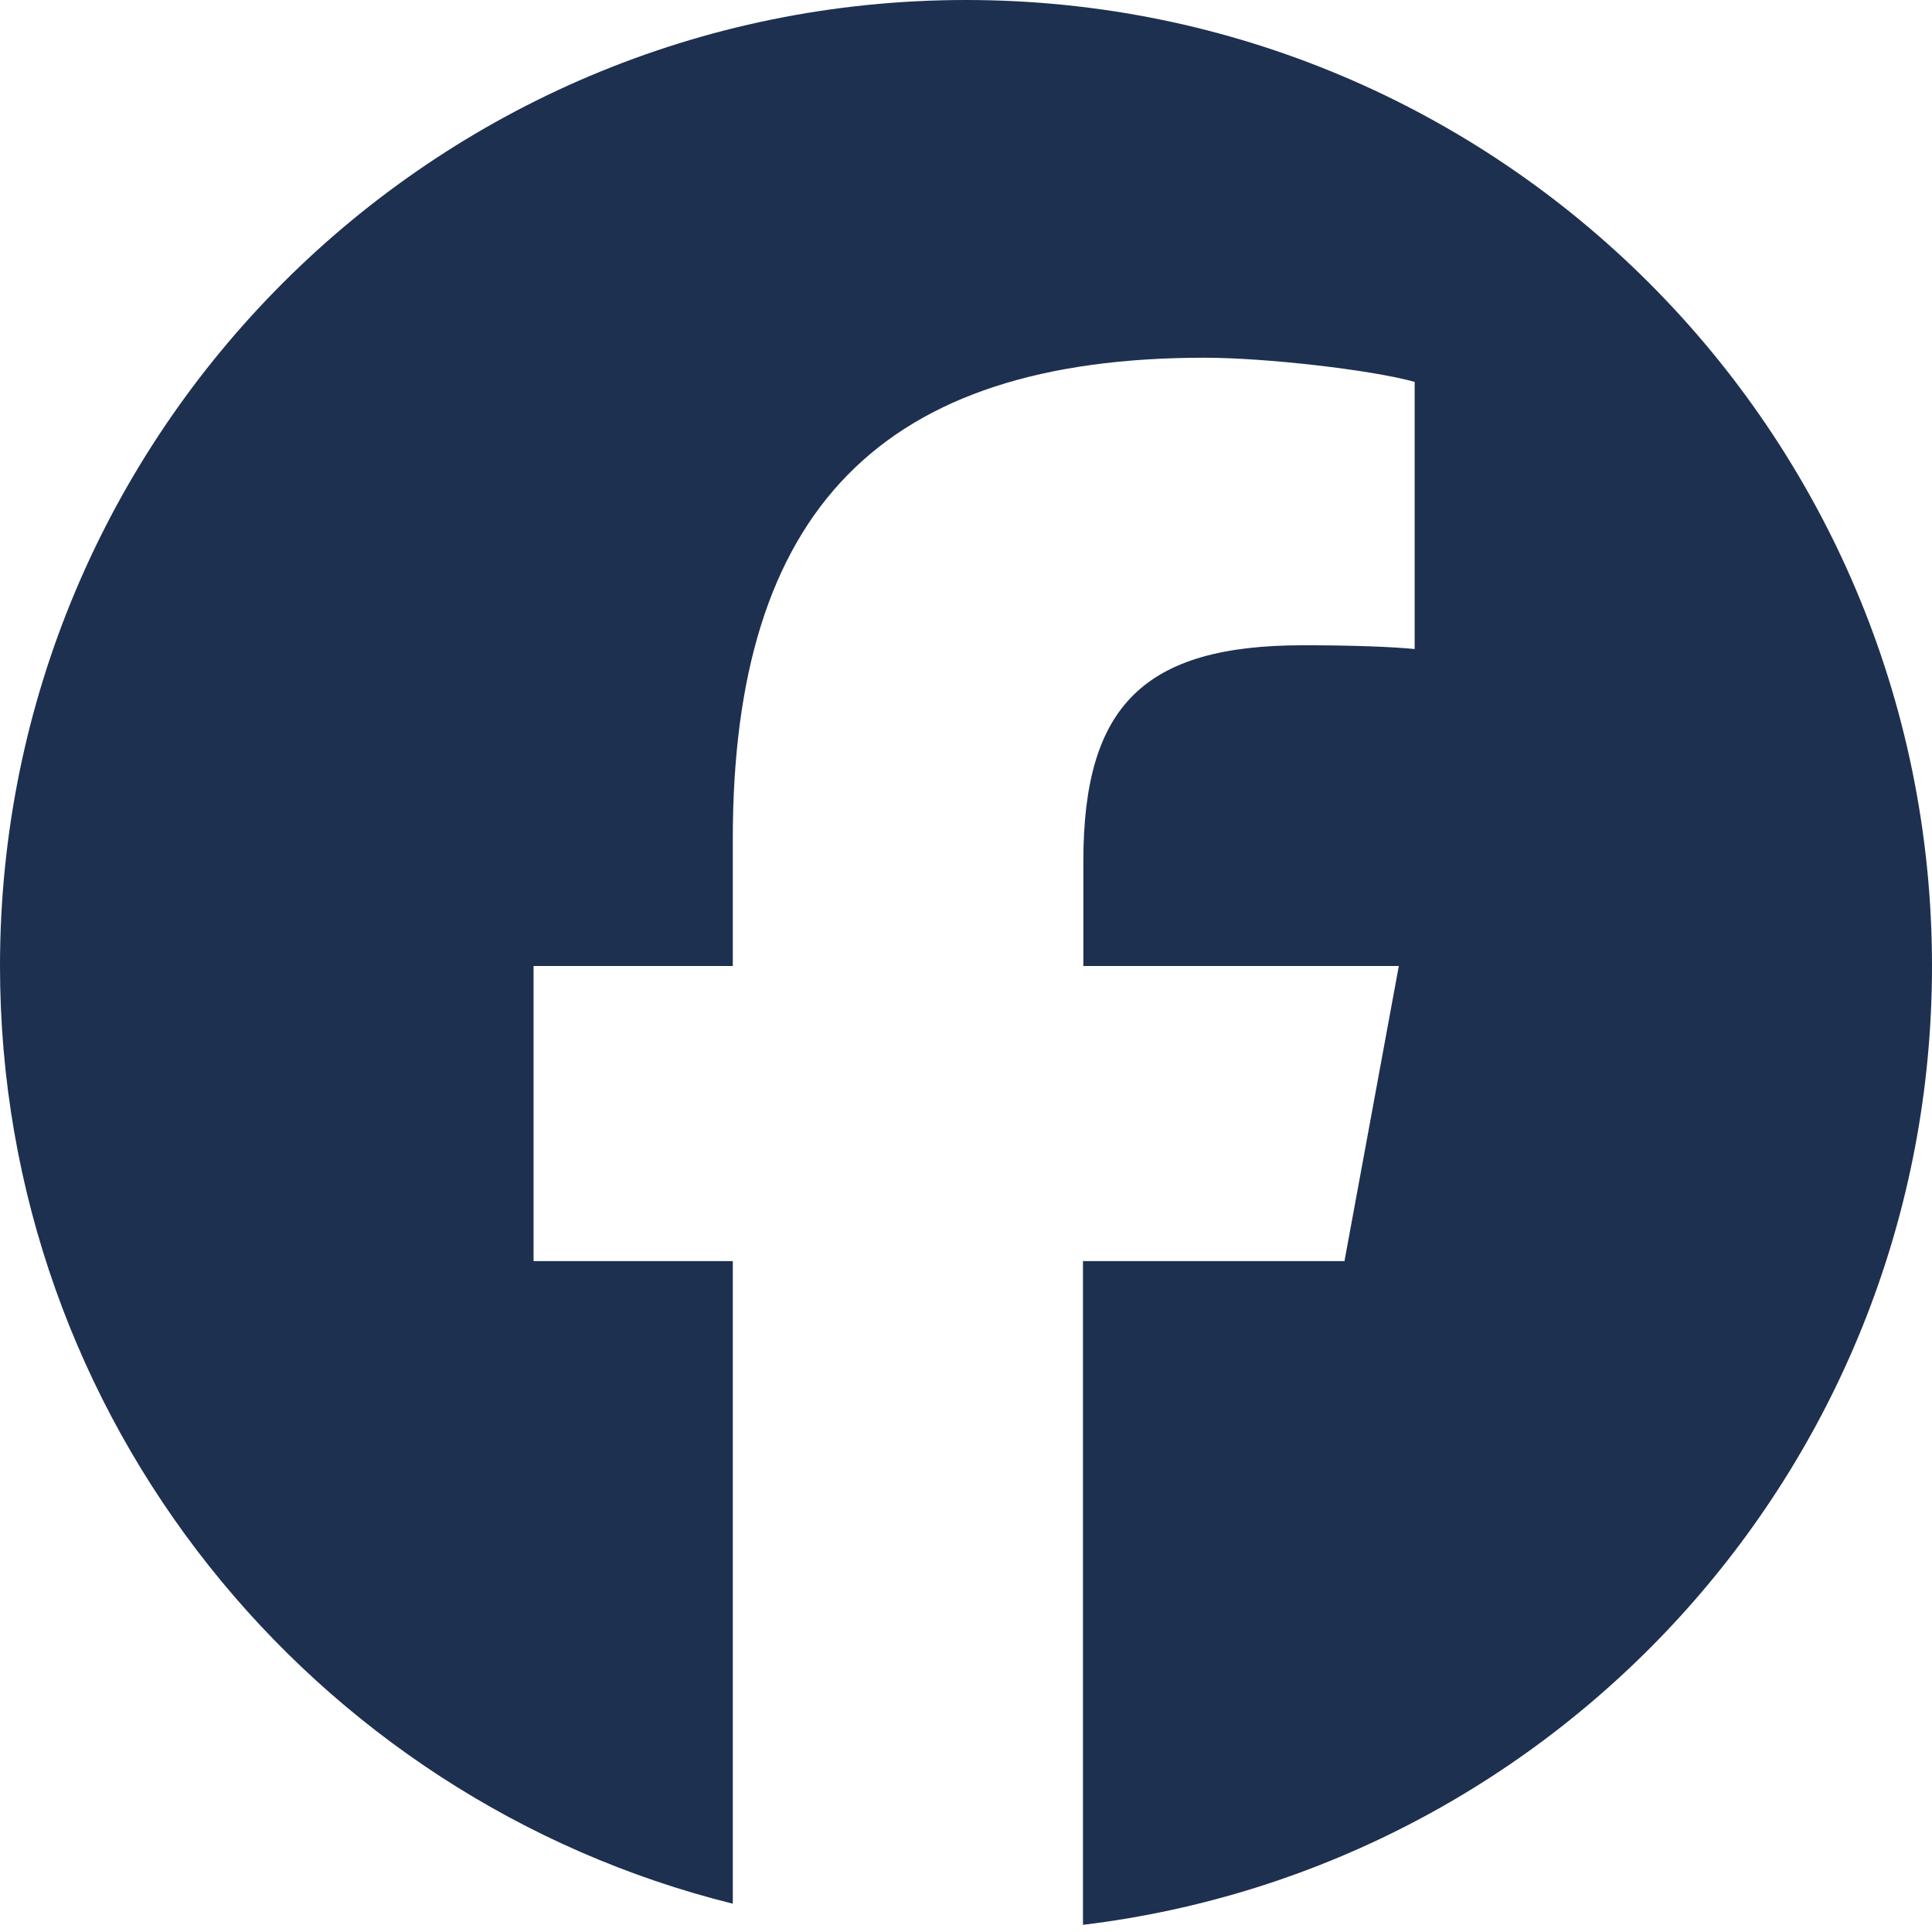
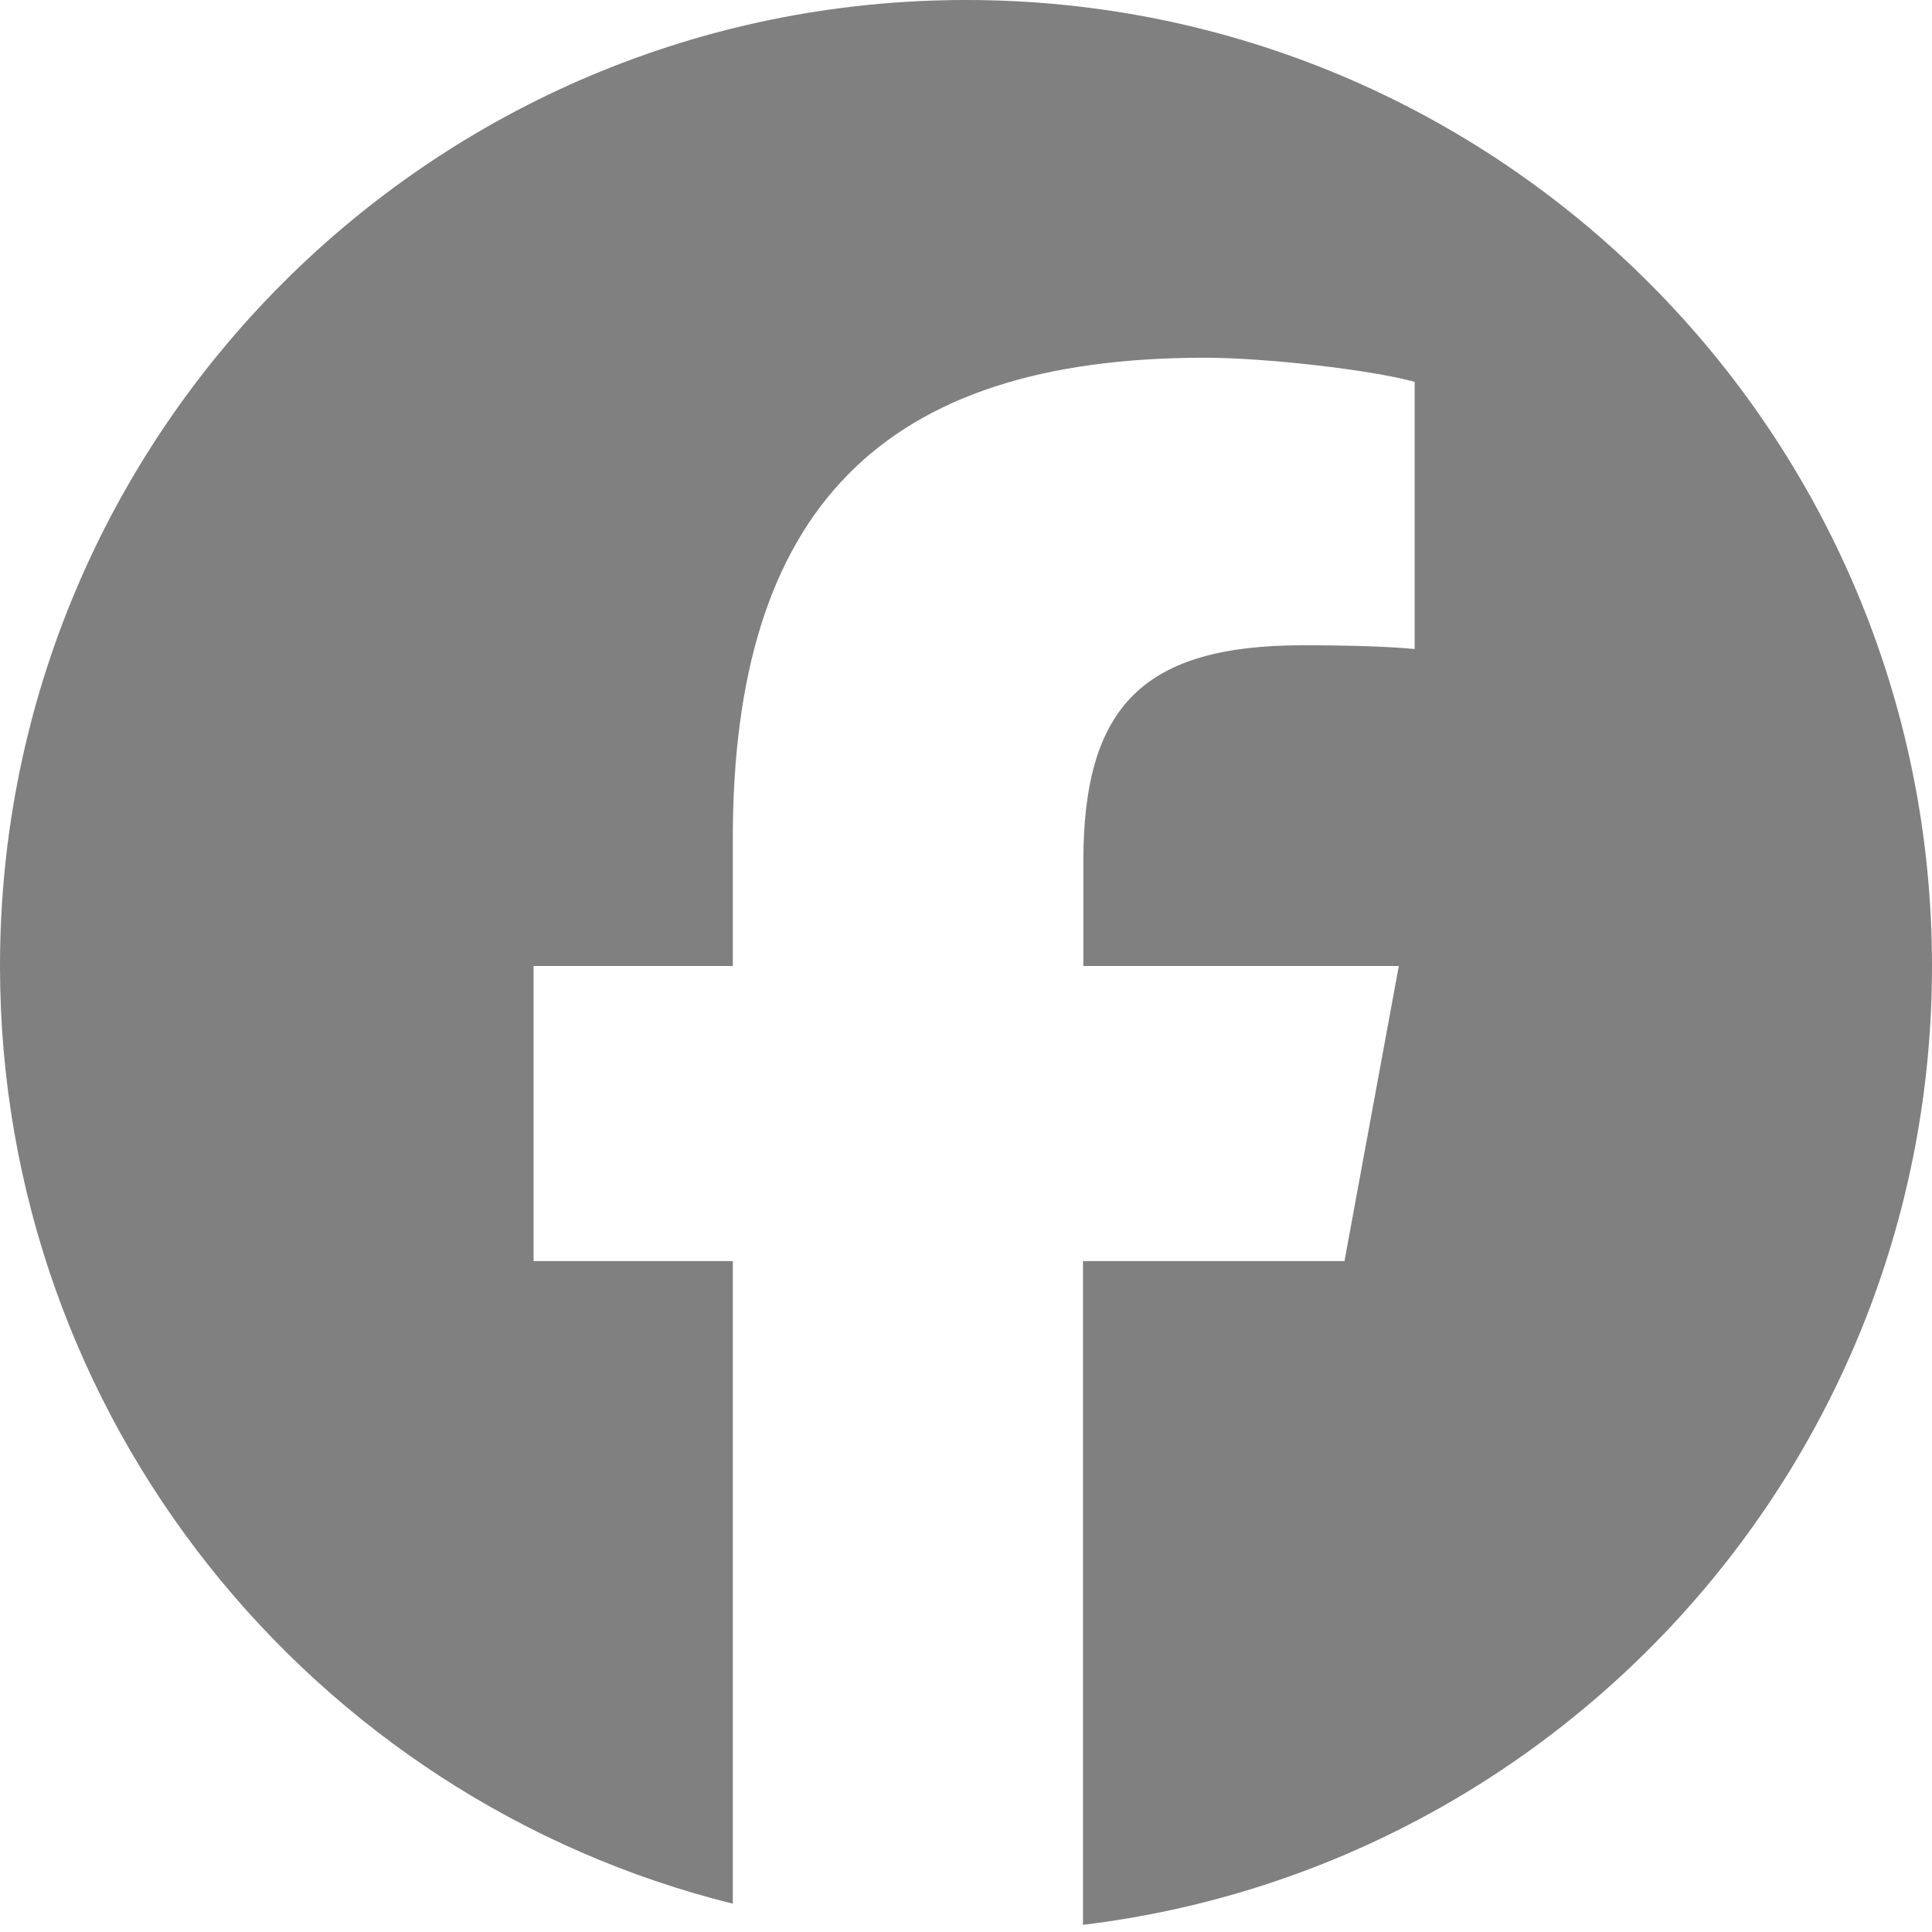
<svg xmlns="http://www.w3.org/2000/svg" height="16" width="16" viewBox="0 0 512 512">
-   <path opacity="1" fill="#1E3050" d="M512 256C512 114.6 397.4 0 256 0S0 114.6 0 256C0 376 82.7 476.8 194.2 504.5V334.2H141.4V256h52.8V222.3c0-87.1 39.4-127.5 125-127.5c16.2 0 44.2 3.2 55.7 6.4V172c-6-.6-16.5-1-29.6-1c-42 0-58.2 15.9-58.2 57.2V256h83.6l-14.4 78.2H287V510.1C413.8 494.8 512 386.9 512 256h0z" />
+   <path opacity="1" fill="gray" d="M512 256C512 114.6 397.4 0 256 0S0 114.6 0 256C0 376 82.7 476.8 194.2 504.5V334.2H141.4V256h52.8V222.3c0-87.1 39.4-127.5 125-127.5c16.2 0 44.2 3.2 55.7 6.4V172c-6-.6-16.5-1-29.6-1c-42 0-58.2 15.9-58.2 57.2V256h83.6l-14.4 78.2H287V510.1C413.8 494.8 512 386.9 512 256h0z" />
</svg>
